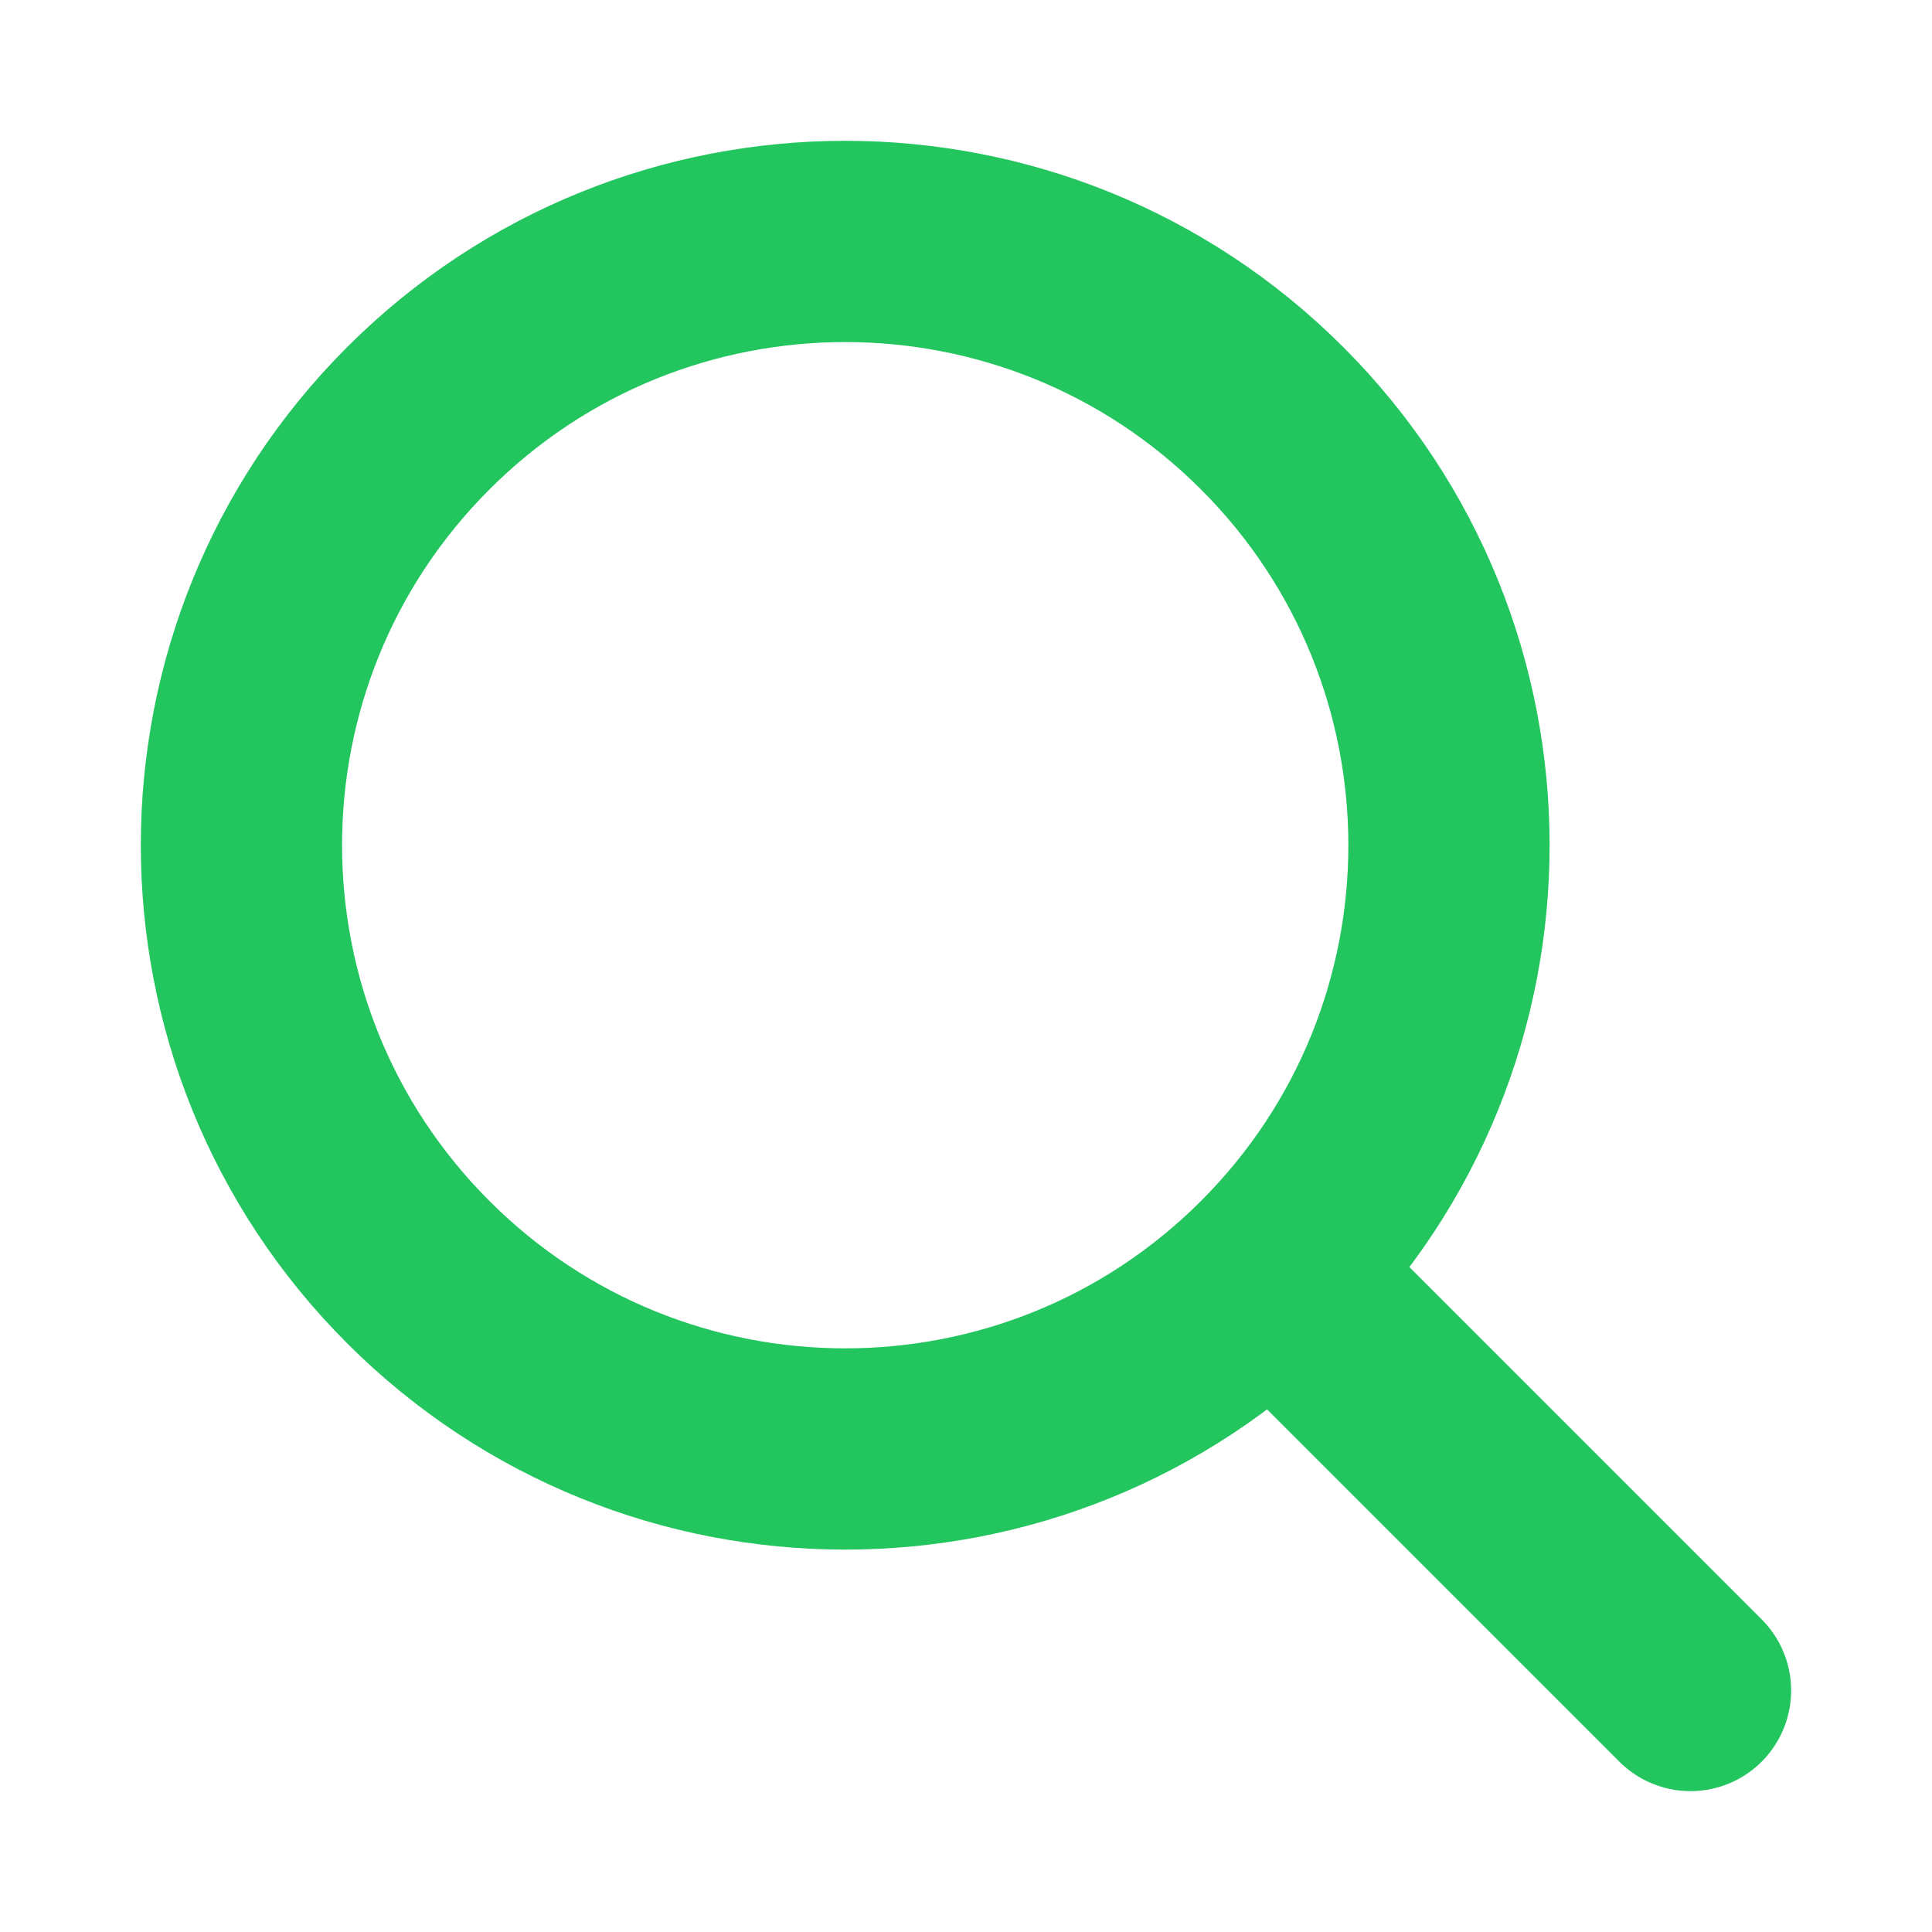
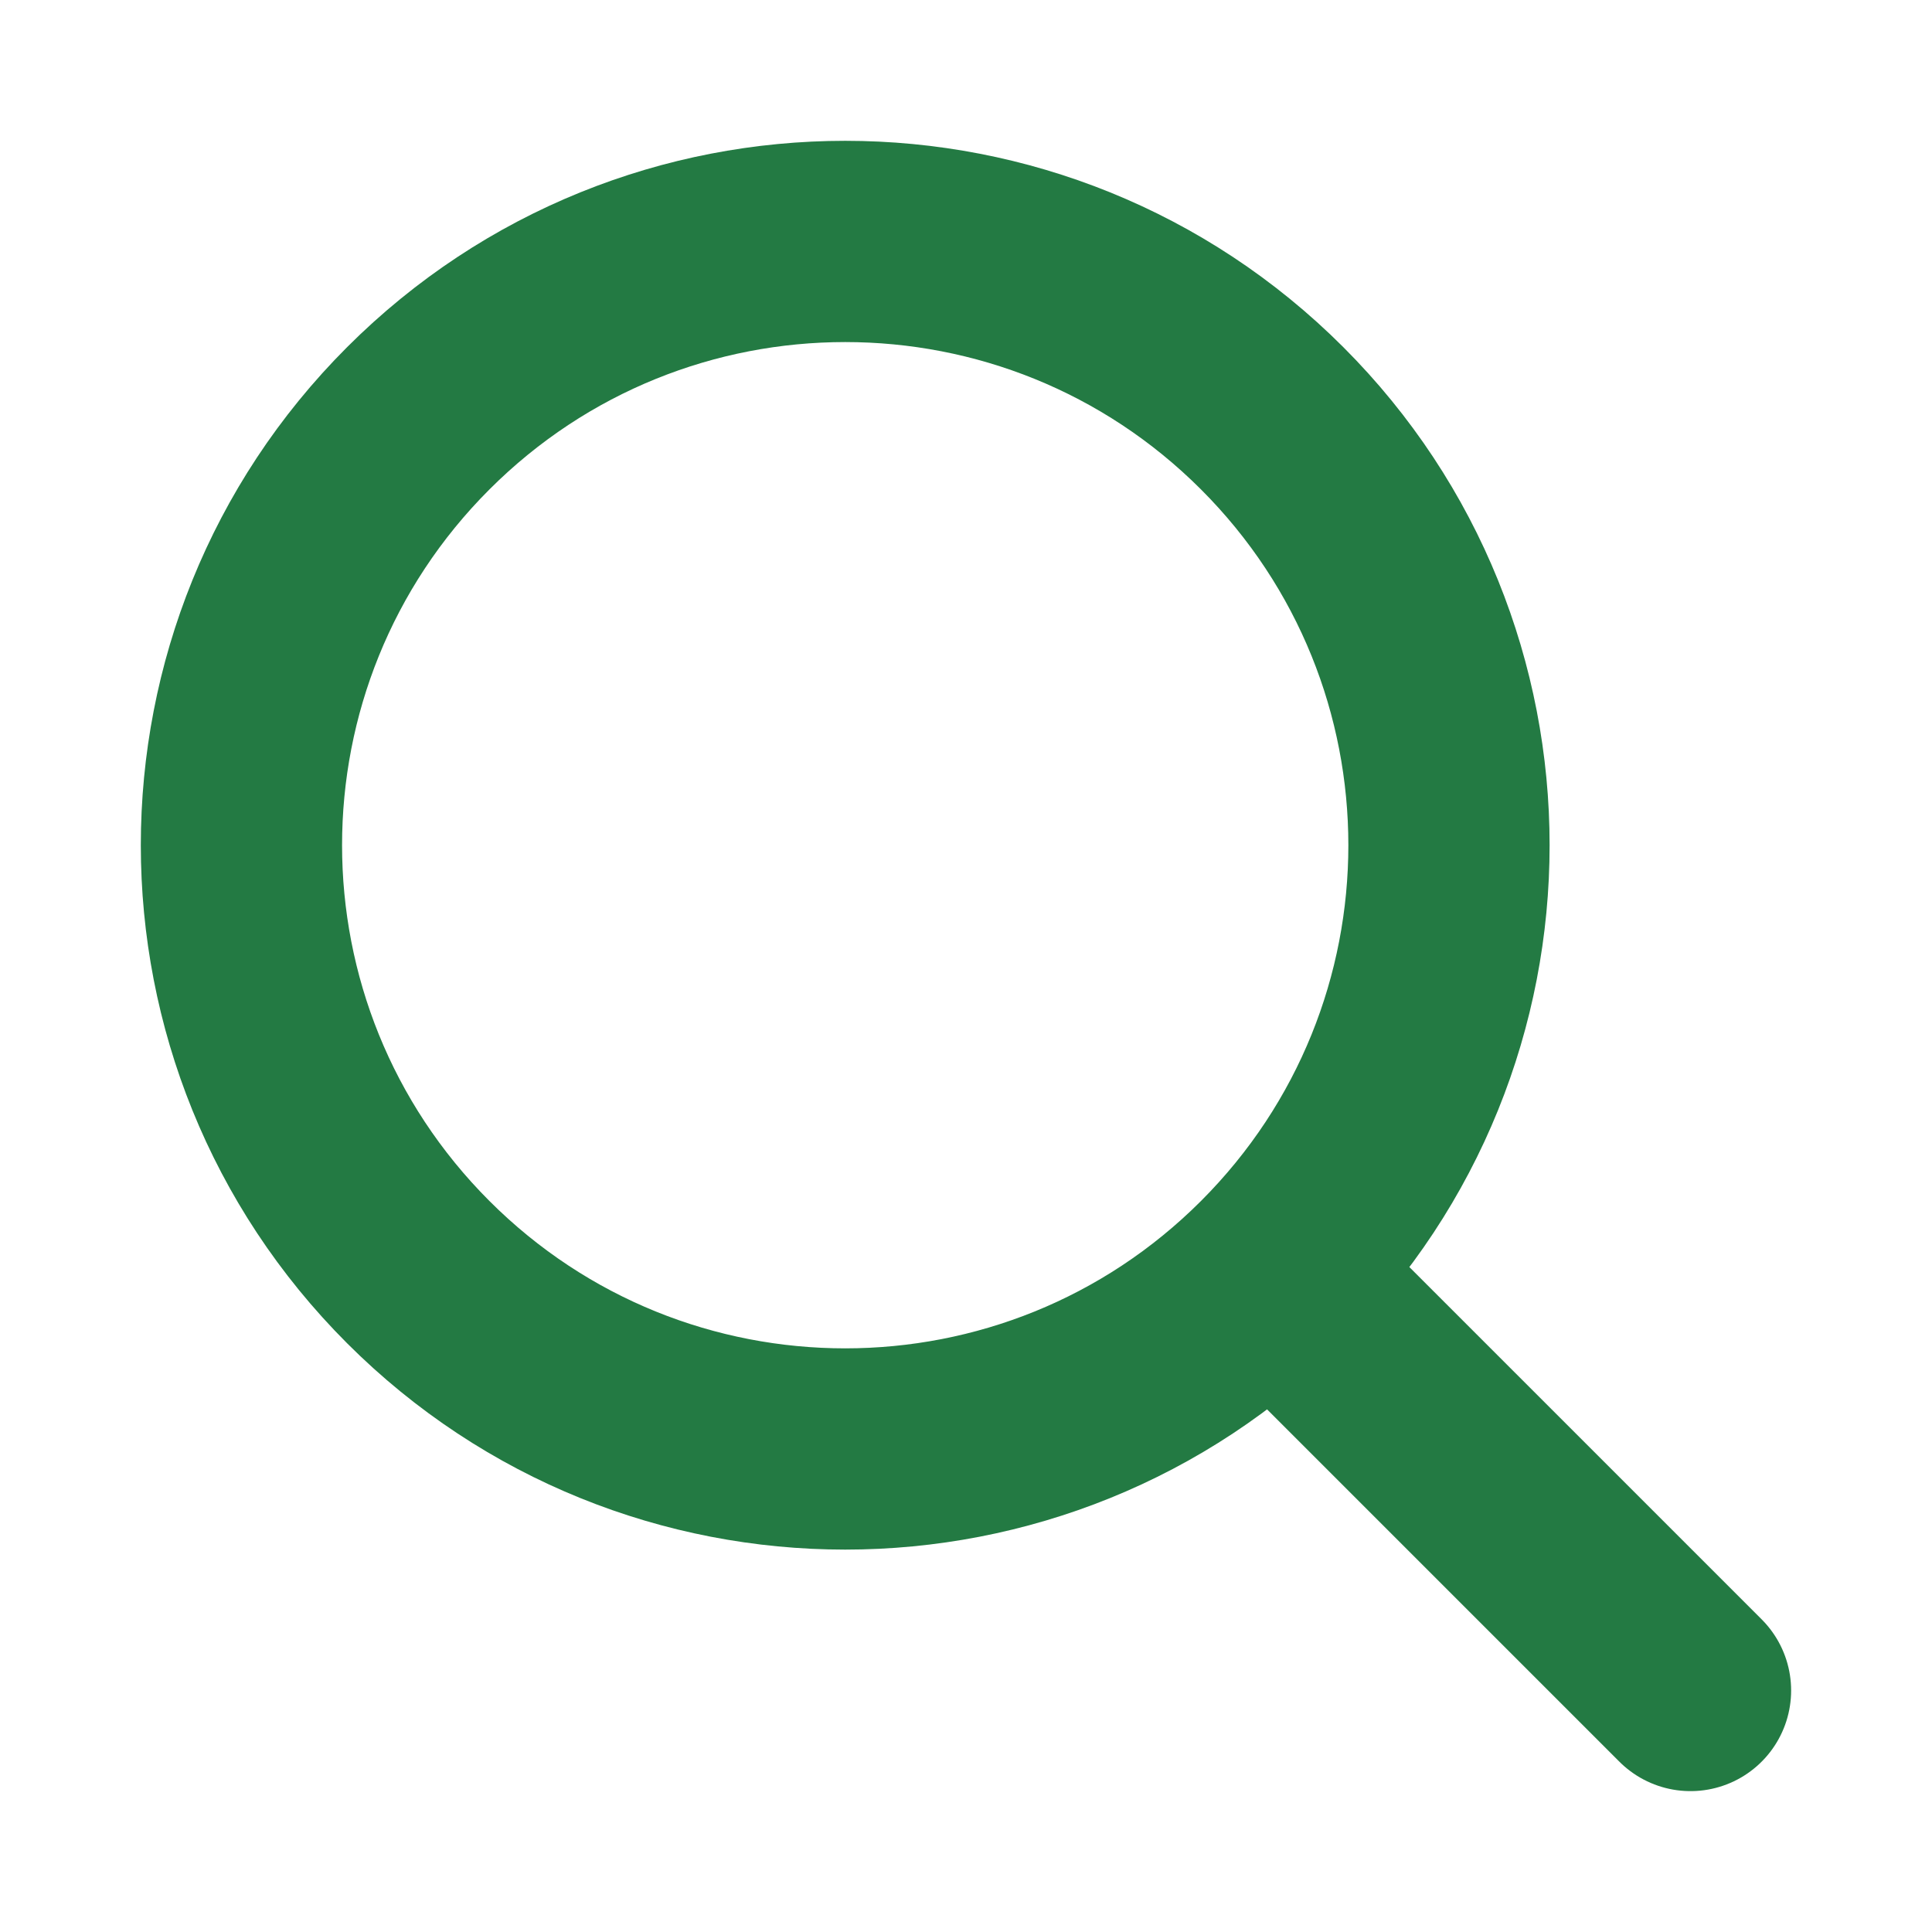
- <svg xmlns="http://www.w3.org/2000/svg" fill="none" stroke="#22c55e" stroke-width="2.5" viewBox="0 0 24 24">
+ <svg xmlns="http://www.w3.org/2000/svg" fill="none" stroke-width="2.5" viewBox="0 0 24 24">
+   <style>
+     svg { stroke: #237a43; }
+     @media (prefers-color-scheme: dark) {
+       svg { stroke: #86dba0; }
+     }
+   </style>
  <path stroke-linecap="round" stroke-linejoin="round" d="m21 21-5.197-5.197m0 0A7.5 7.5 0 1 0 5.196 5.196a7.5 7.5 0 0 0 10.607 10.607" />
</svg>
